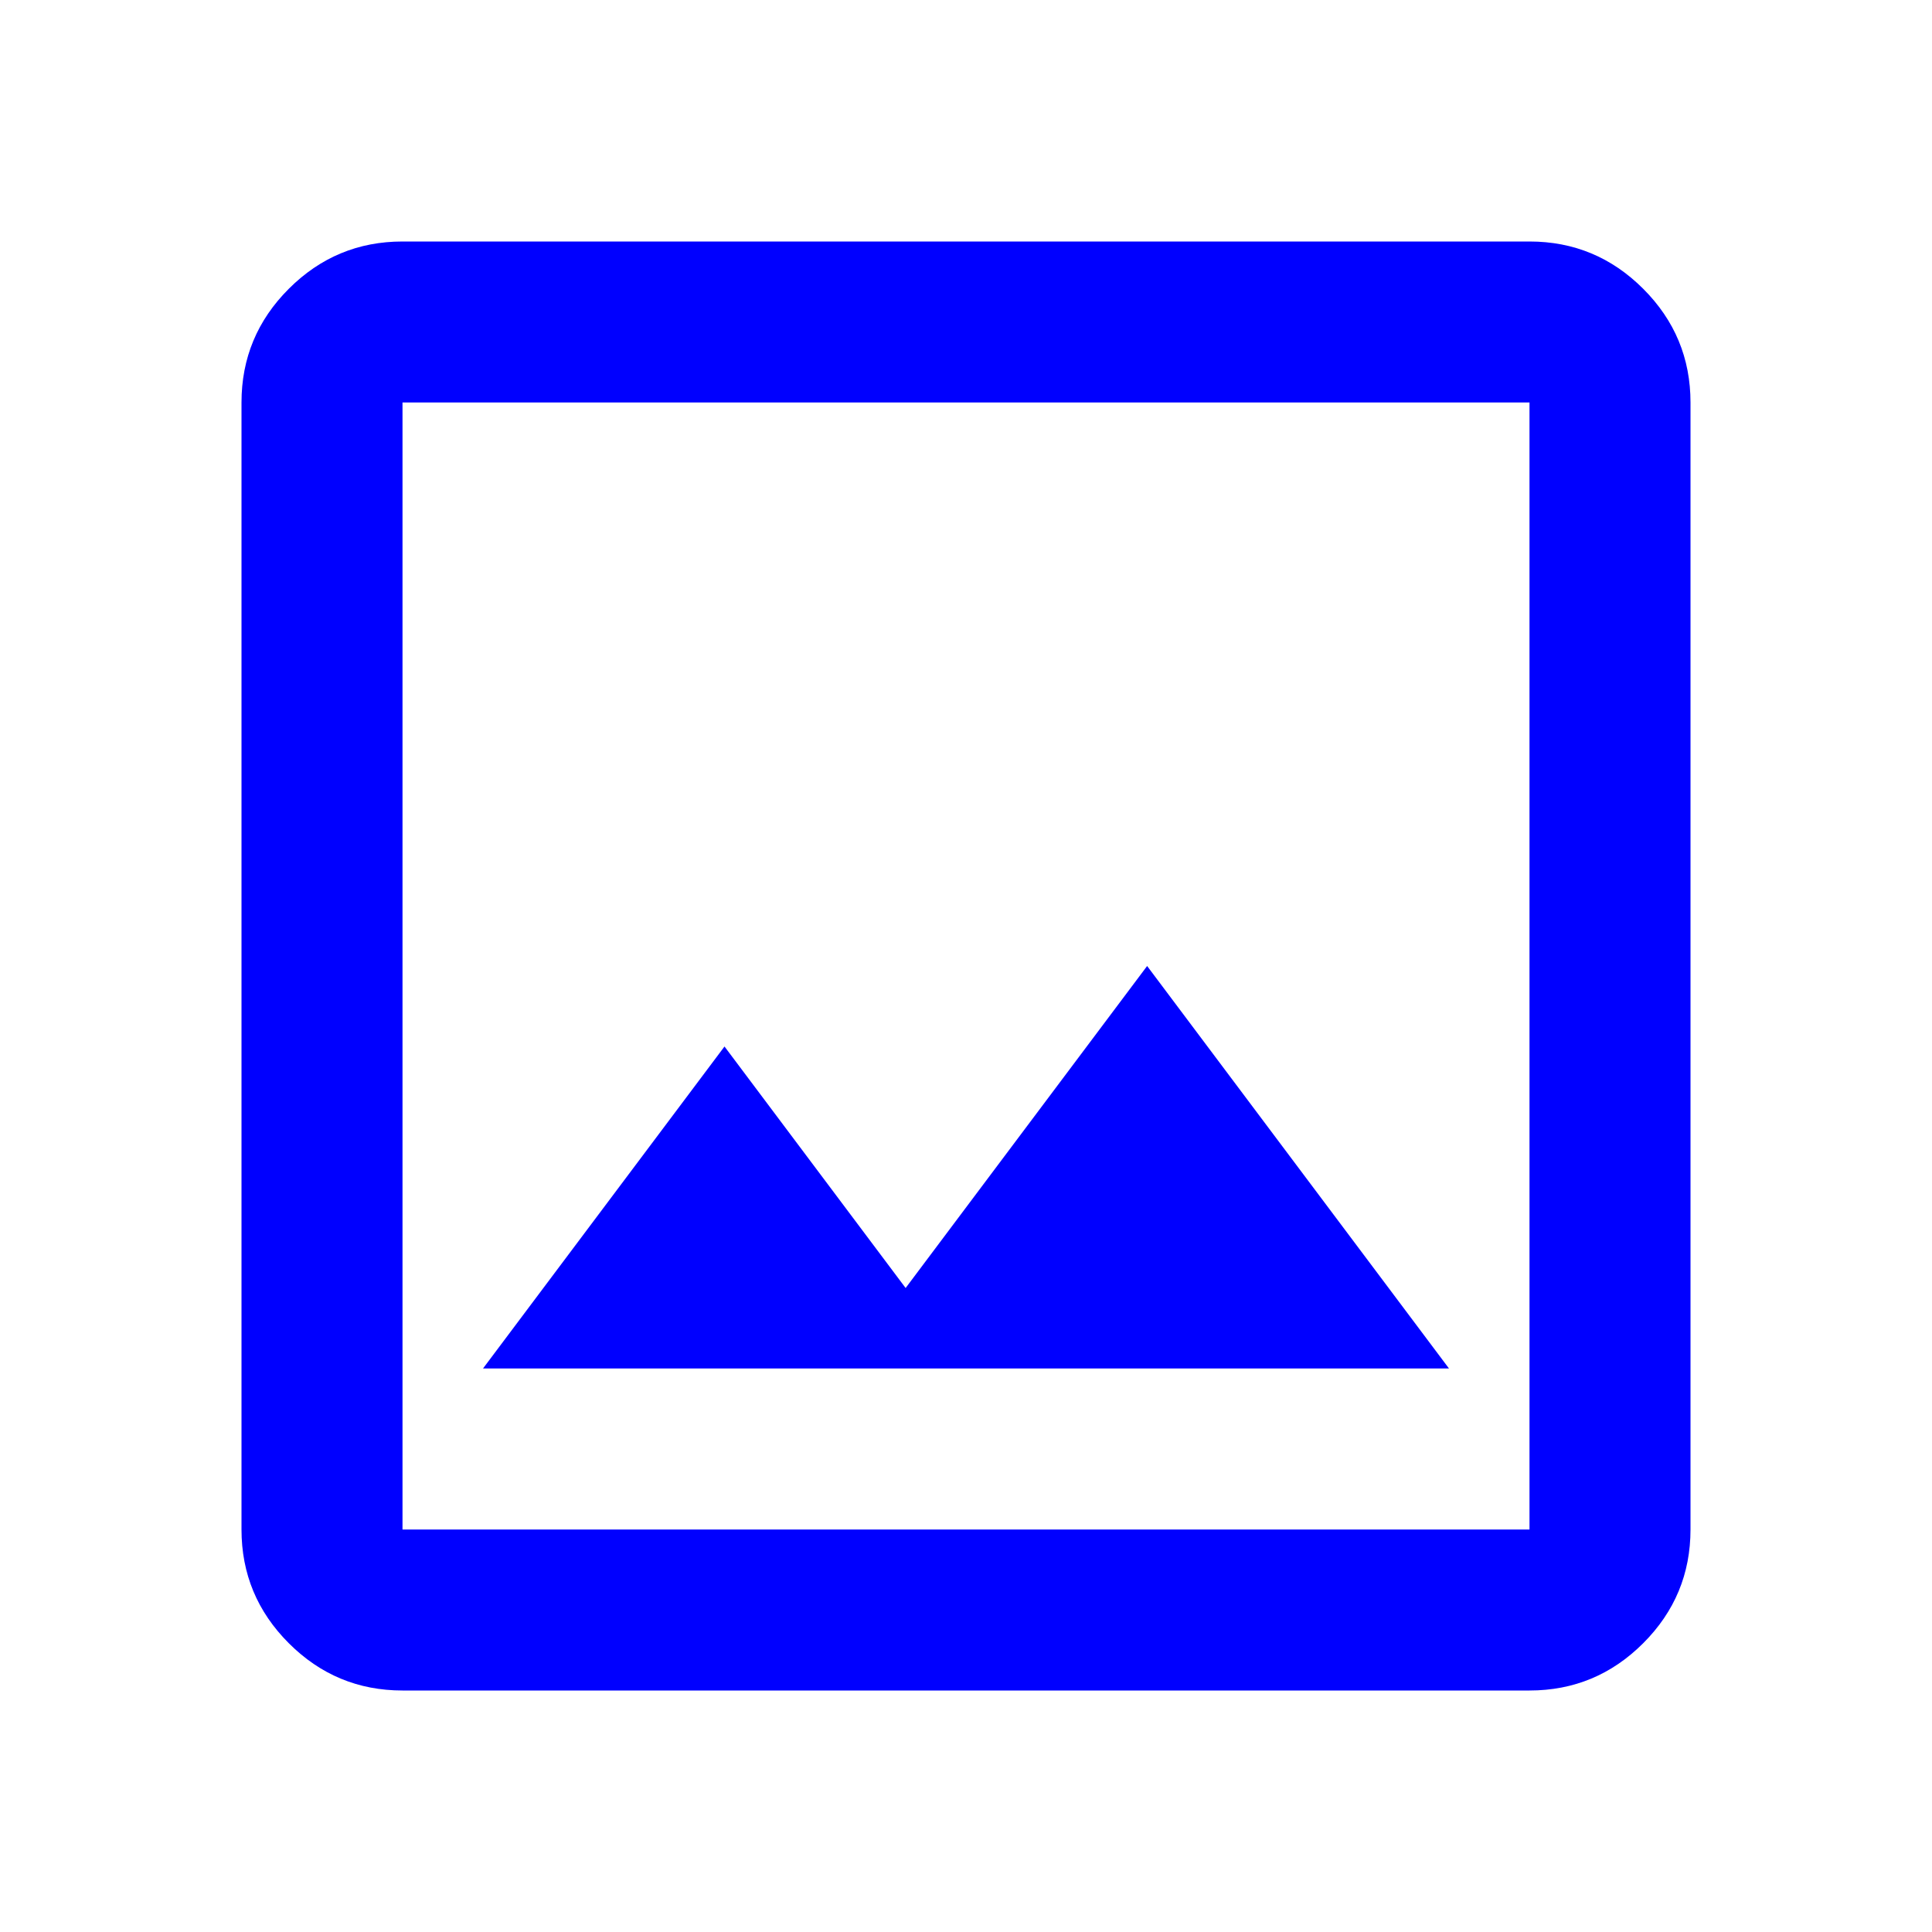
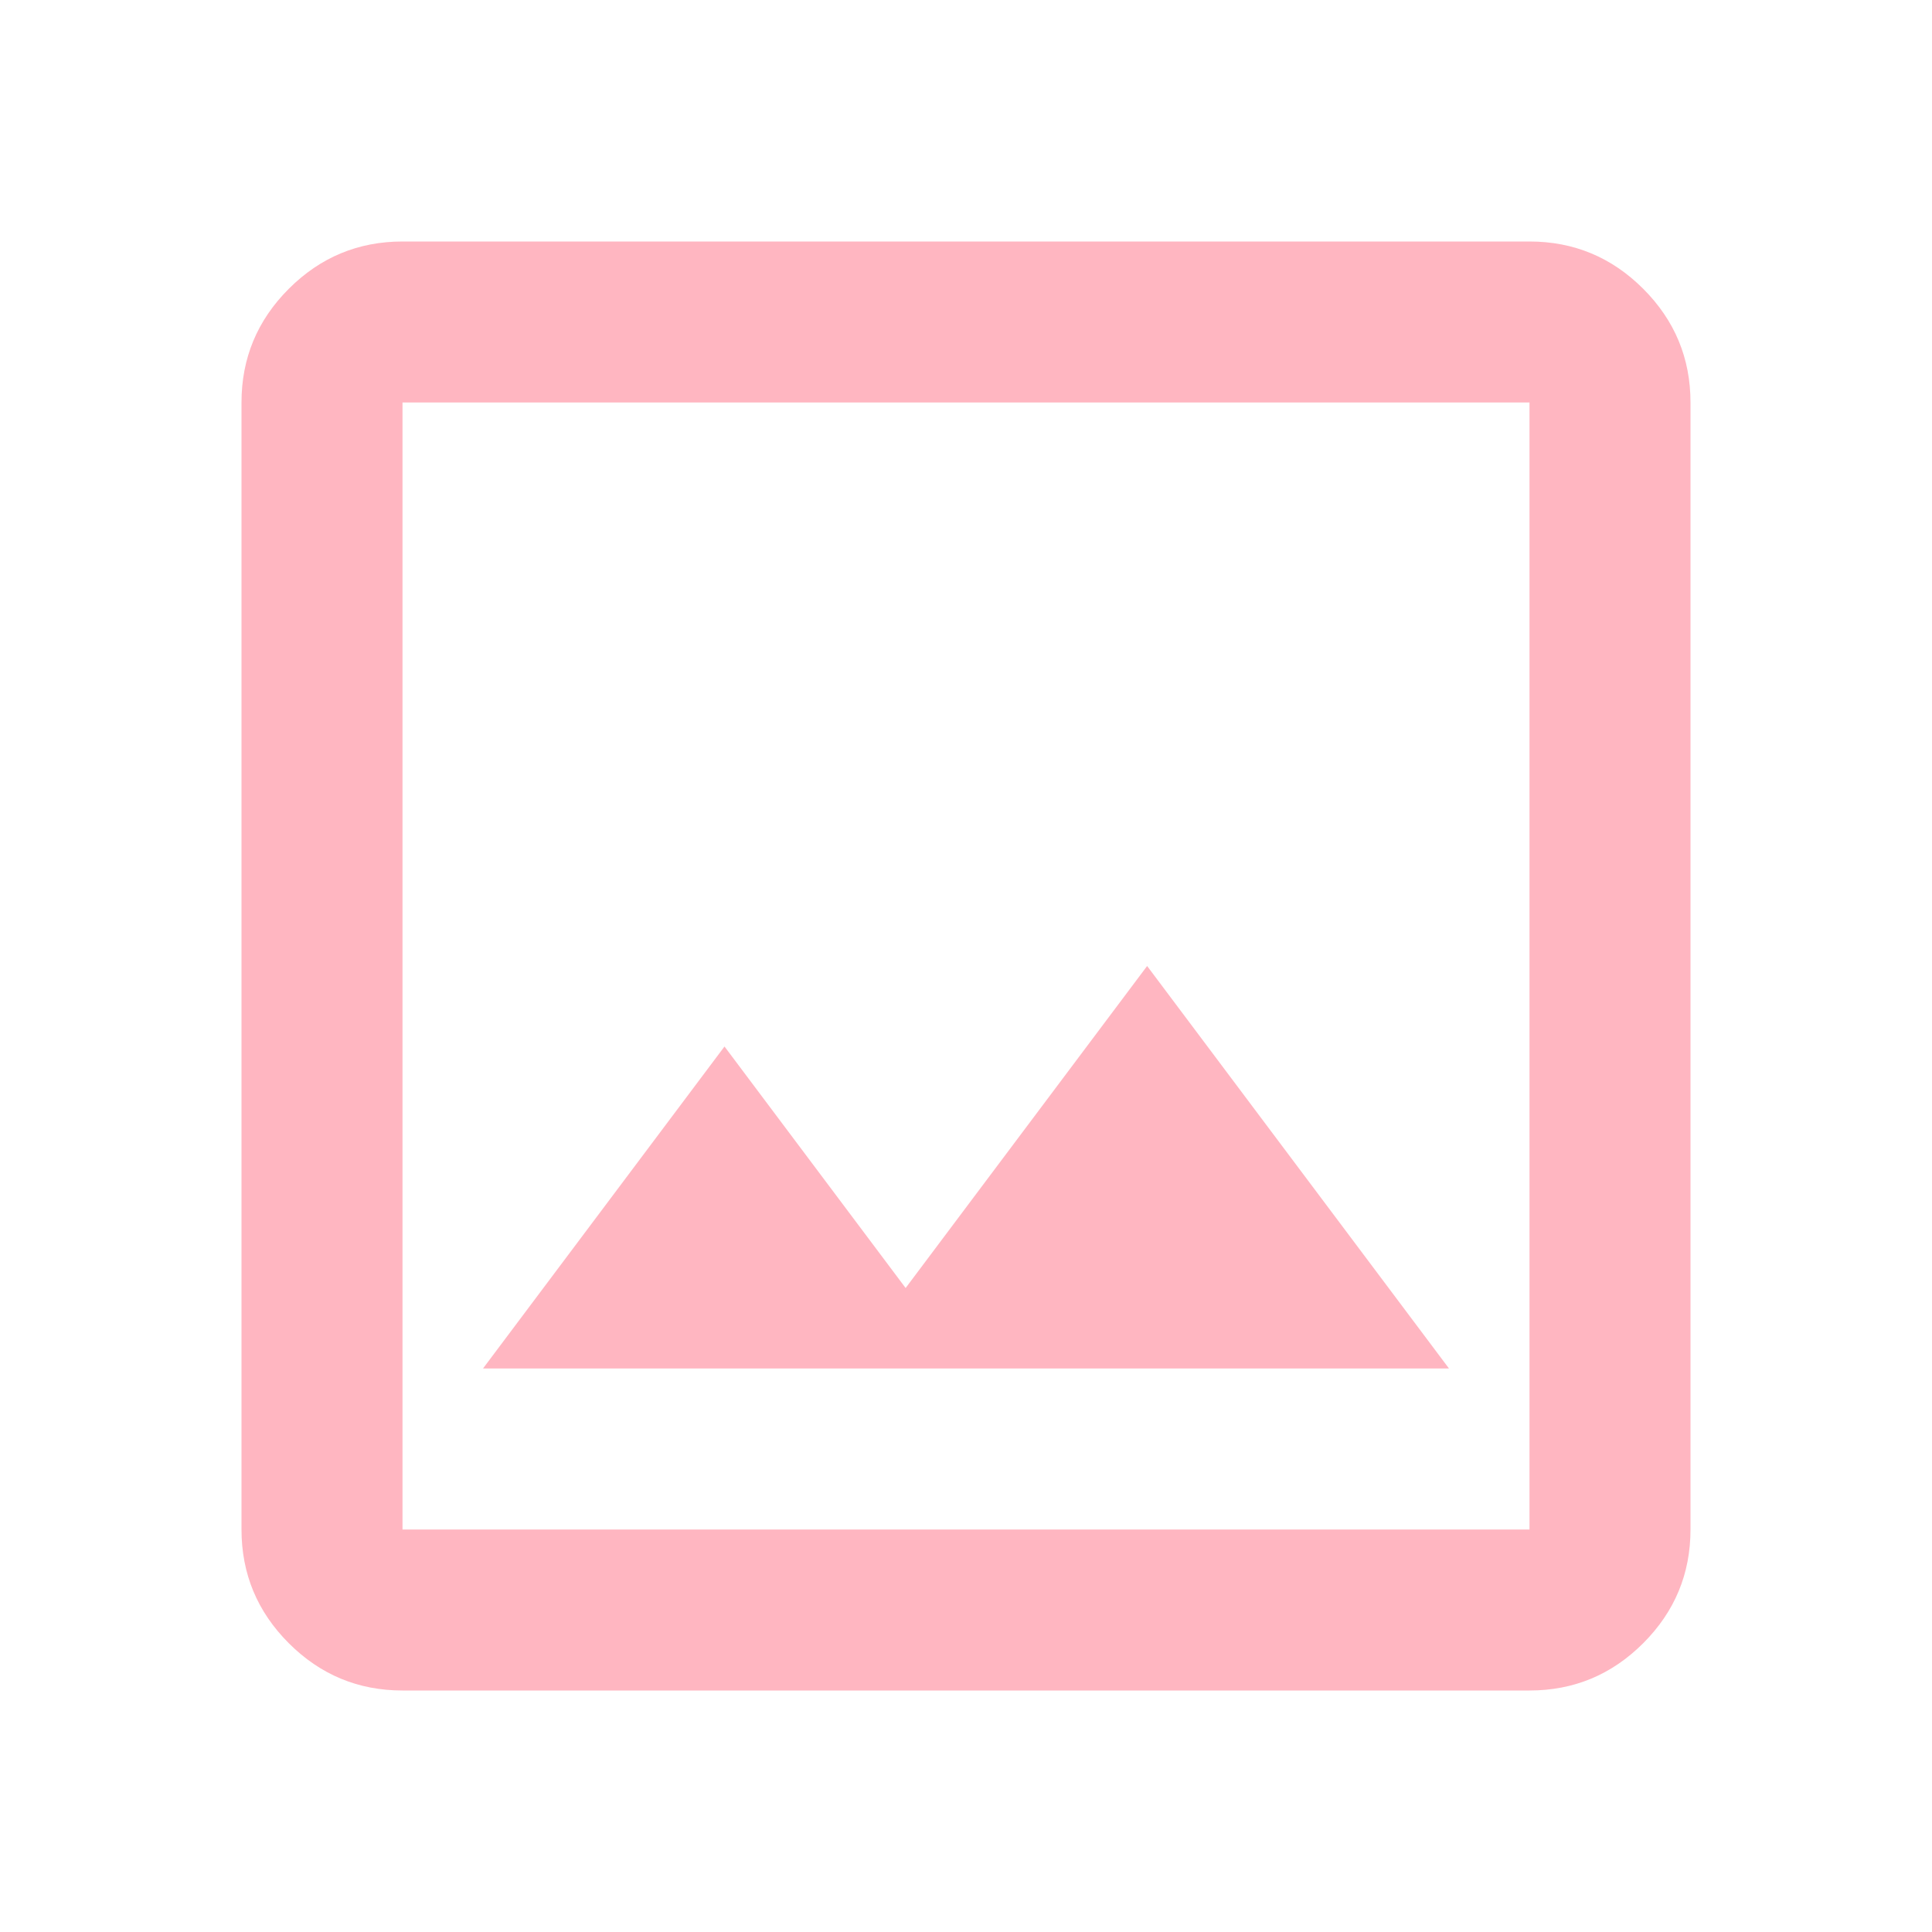
- <svg xmlns="http://www.w3.org/2000/svg" height="24px" viewBox="0 -960 960 960" width="24px" fill="#0000ff">
+ <svg xmlns="http://www.w3.org/2000/svg" height="24px" viewBox="0 -960 960 960" width="24px" fill="#ffb6c1">
  <path d="M200-120q-33 0-56.5-23.5T120-200v-560q0-33 23.5-56.5T200-840h560q33 0 56.5 23.5T840-760v560q0 33-23.5 56.5T760-120H200Zm0-80h560v-560H200v560Zm40-80h480L570-480 450-320l-90-120-120 160Zm-40 80v-560 560Z" />
</svg>
